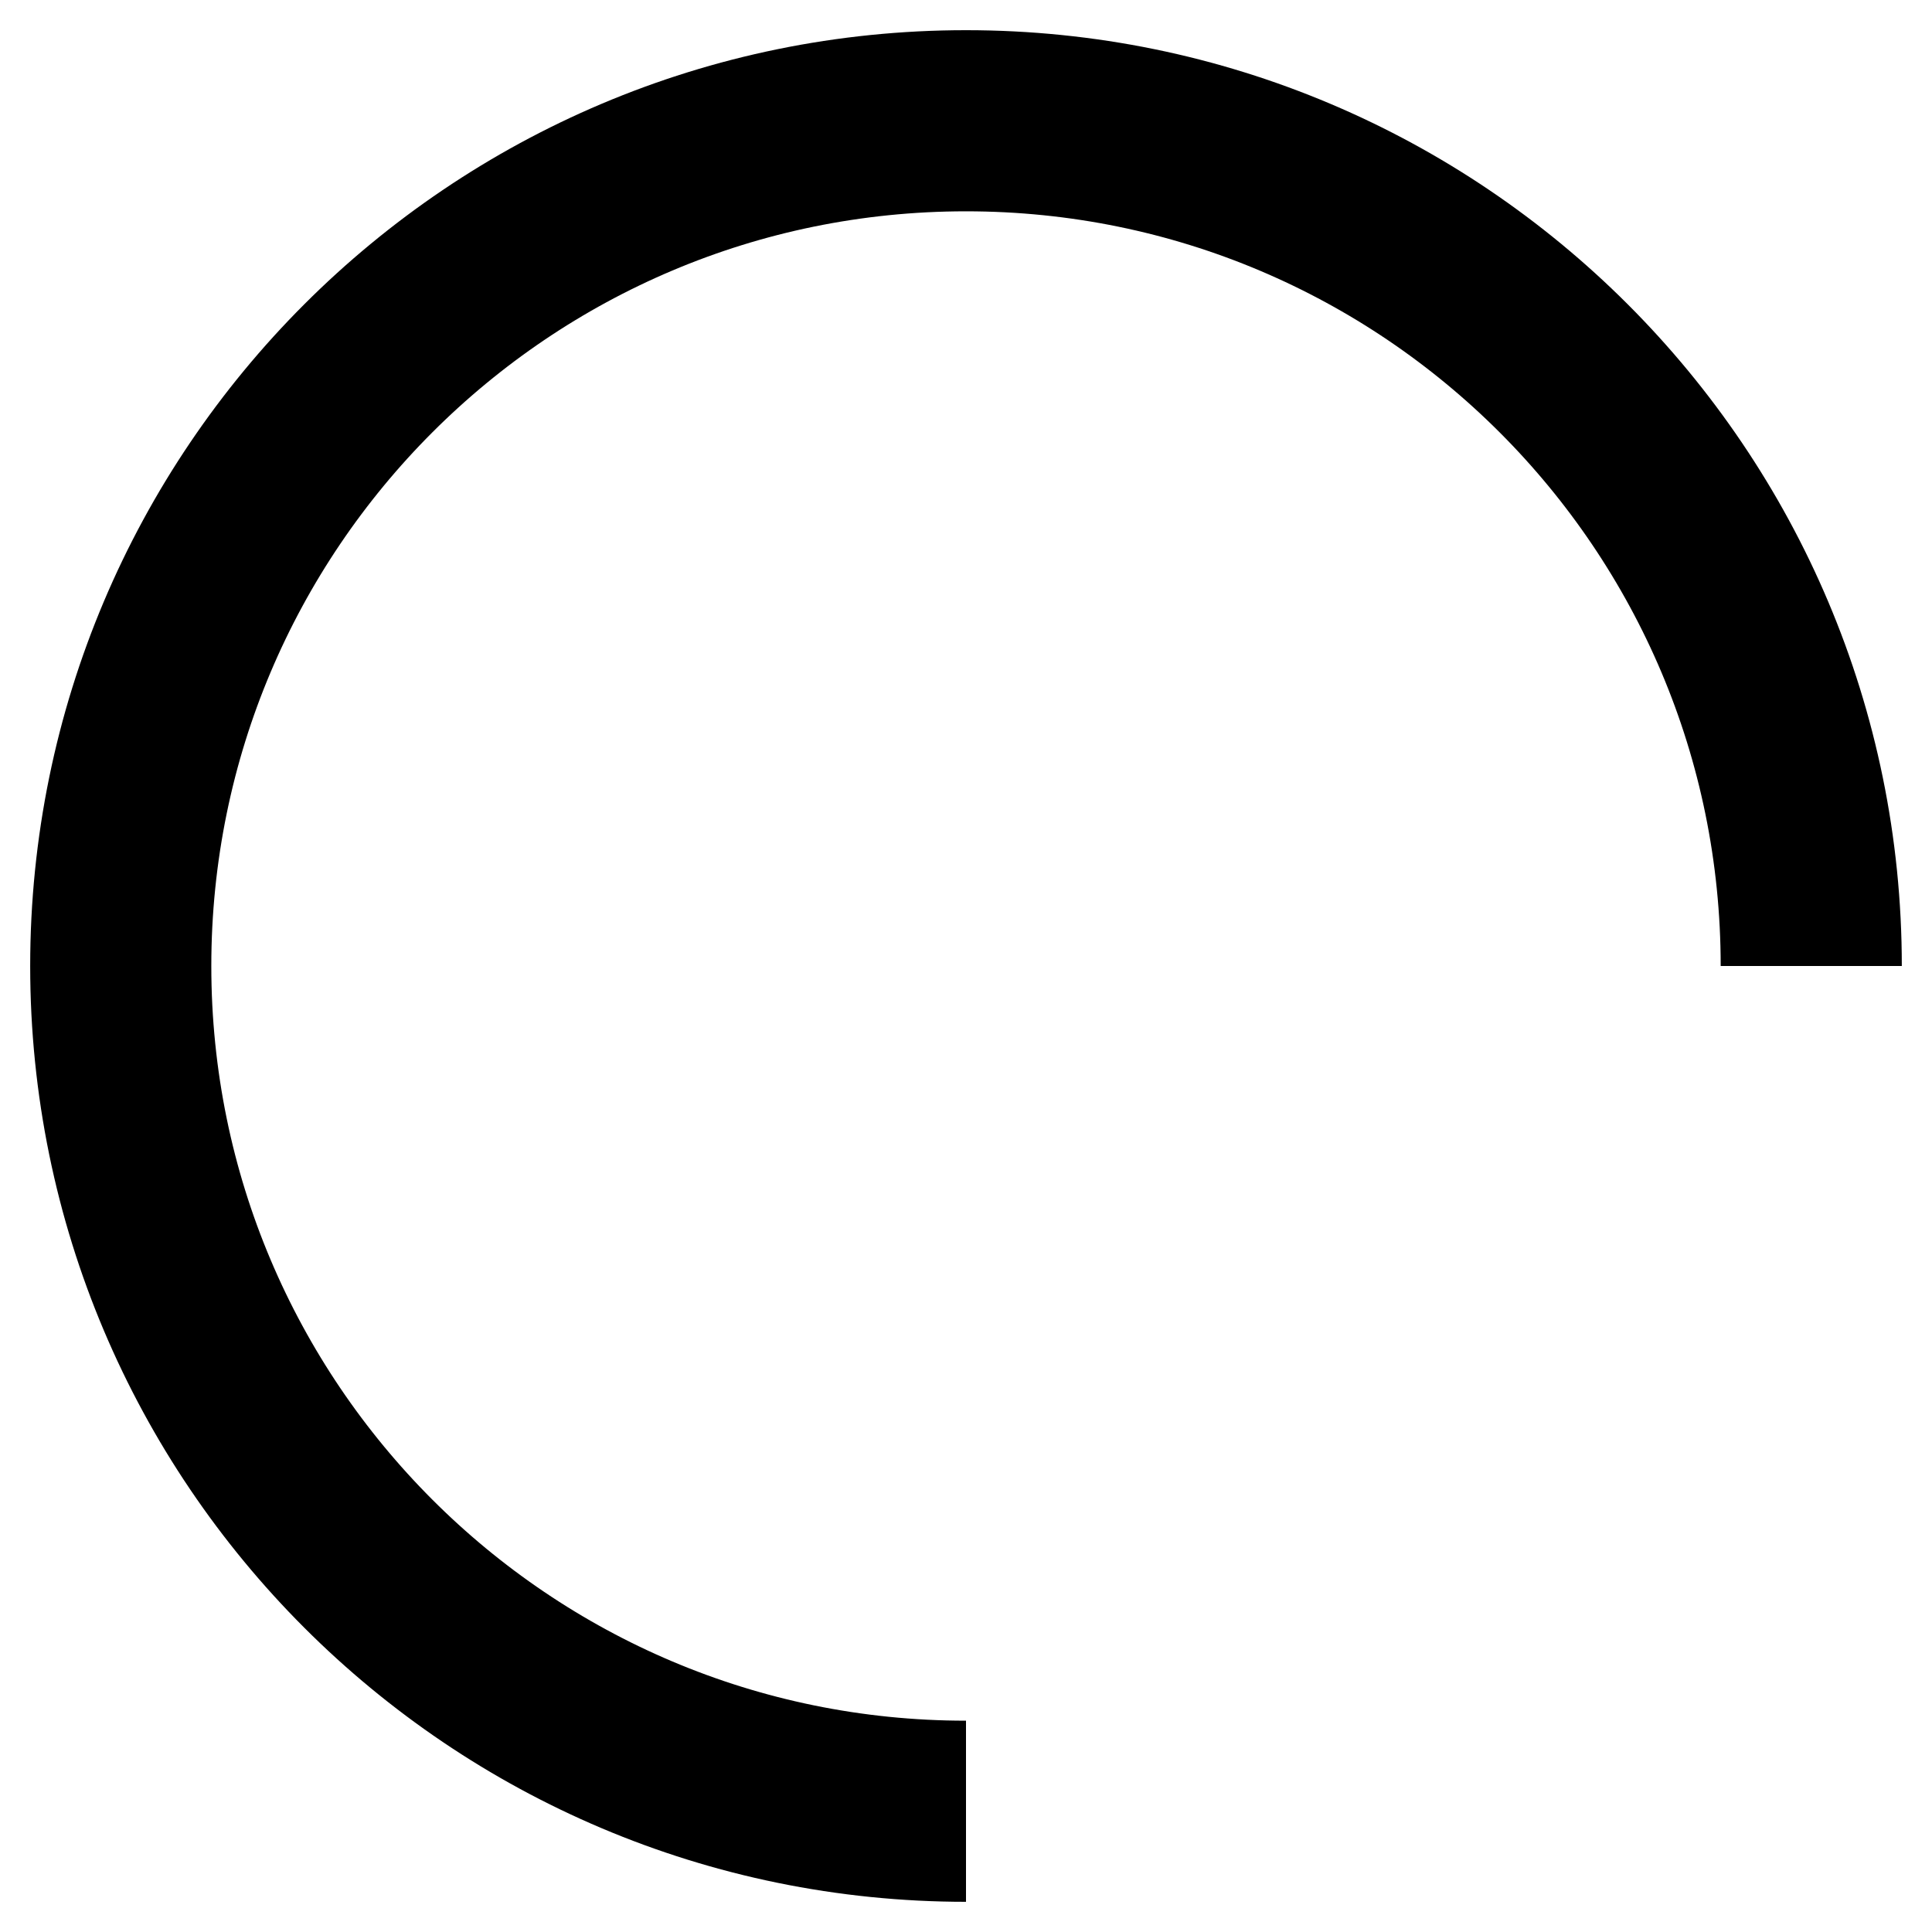
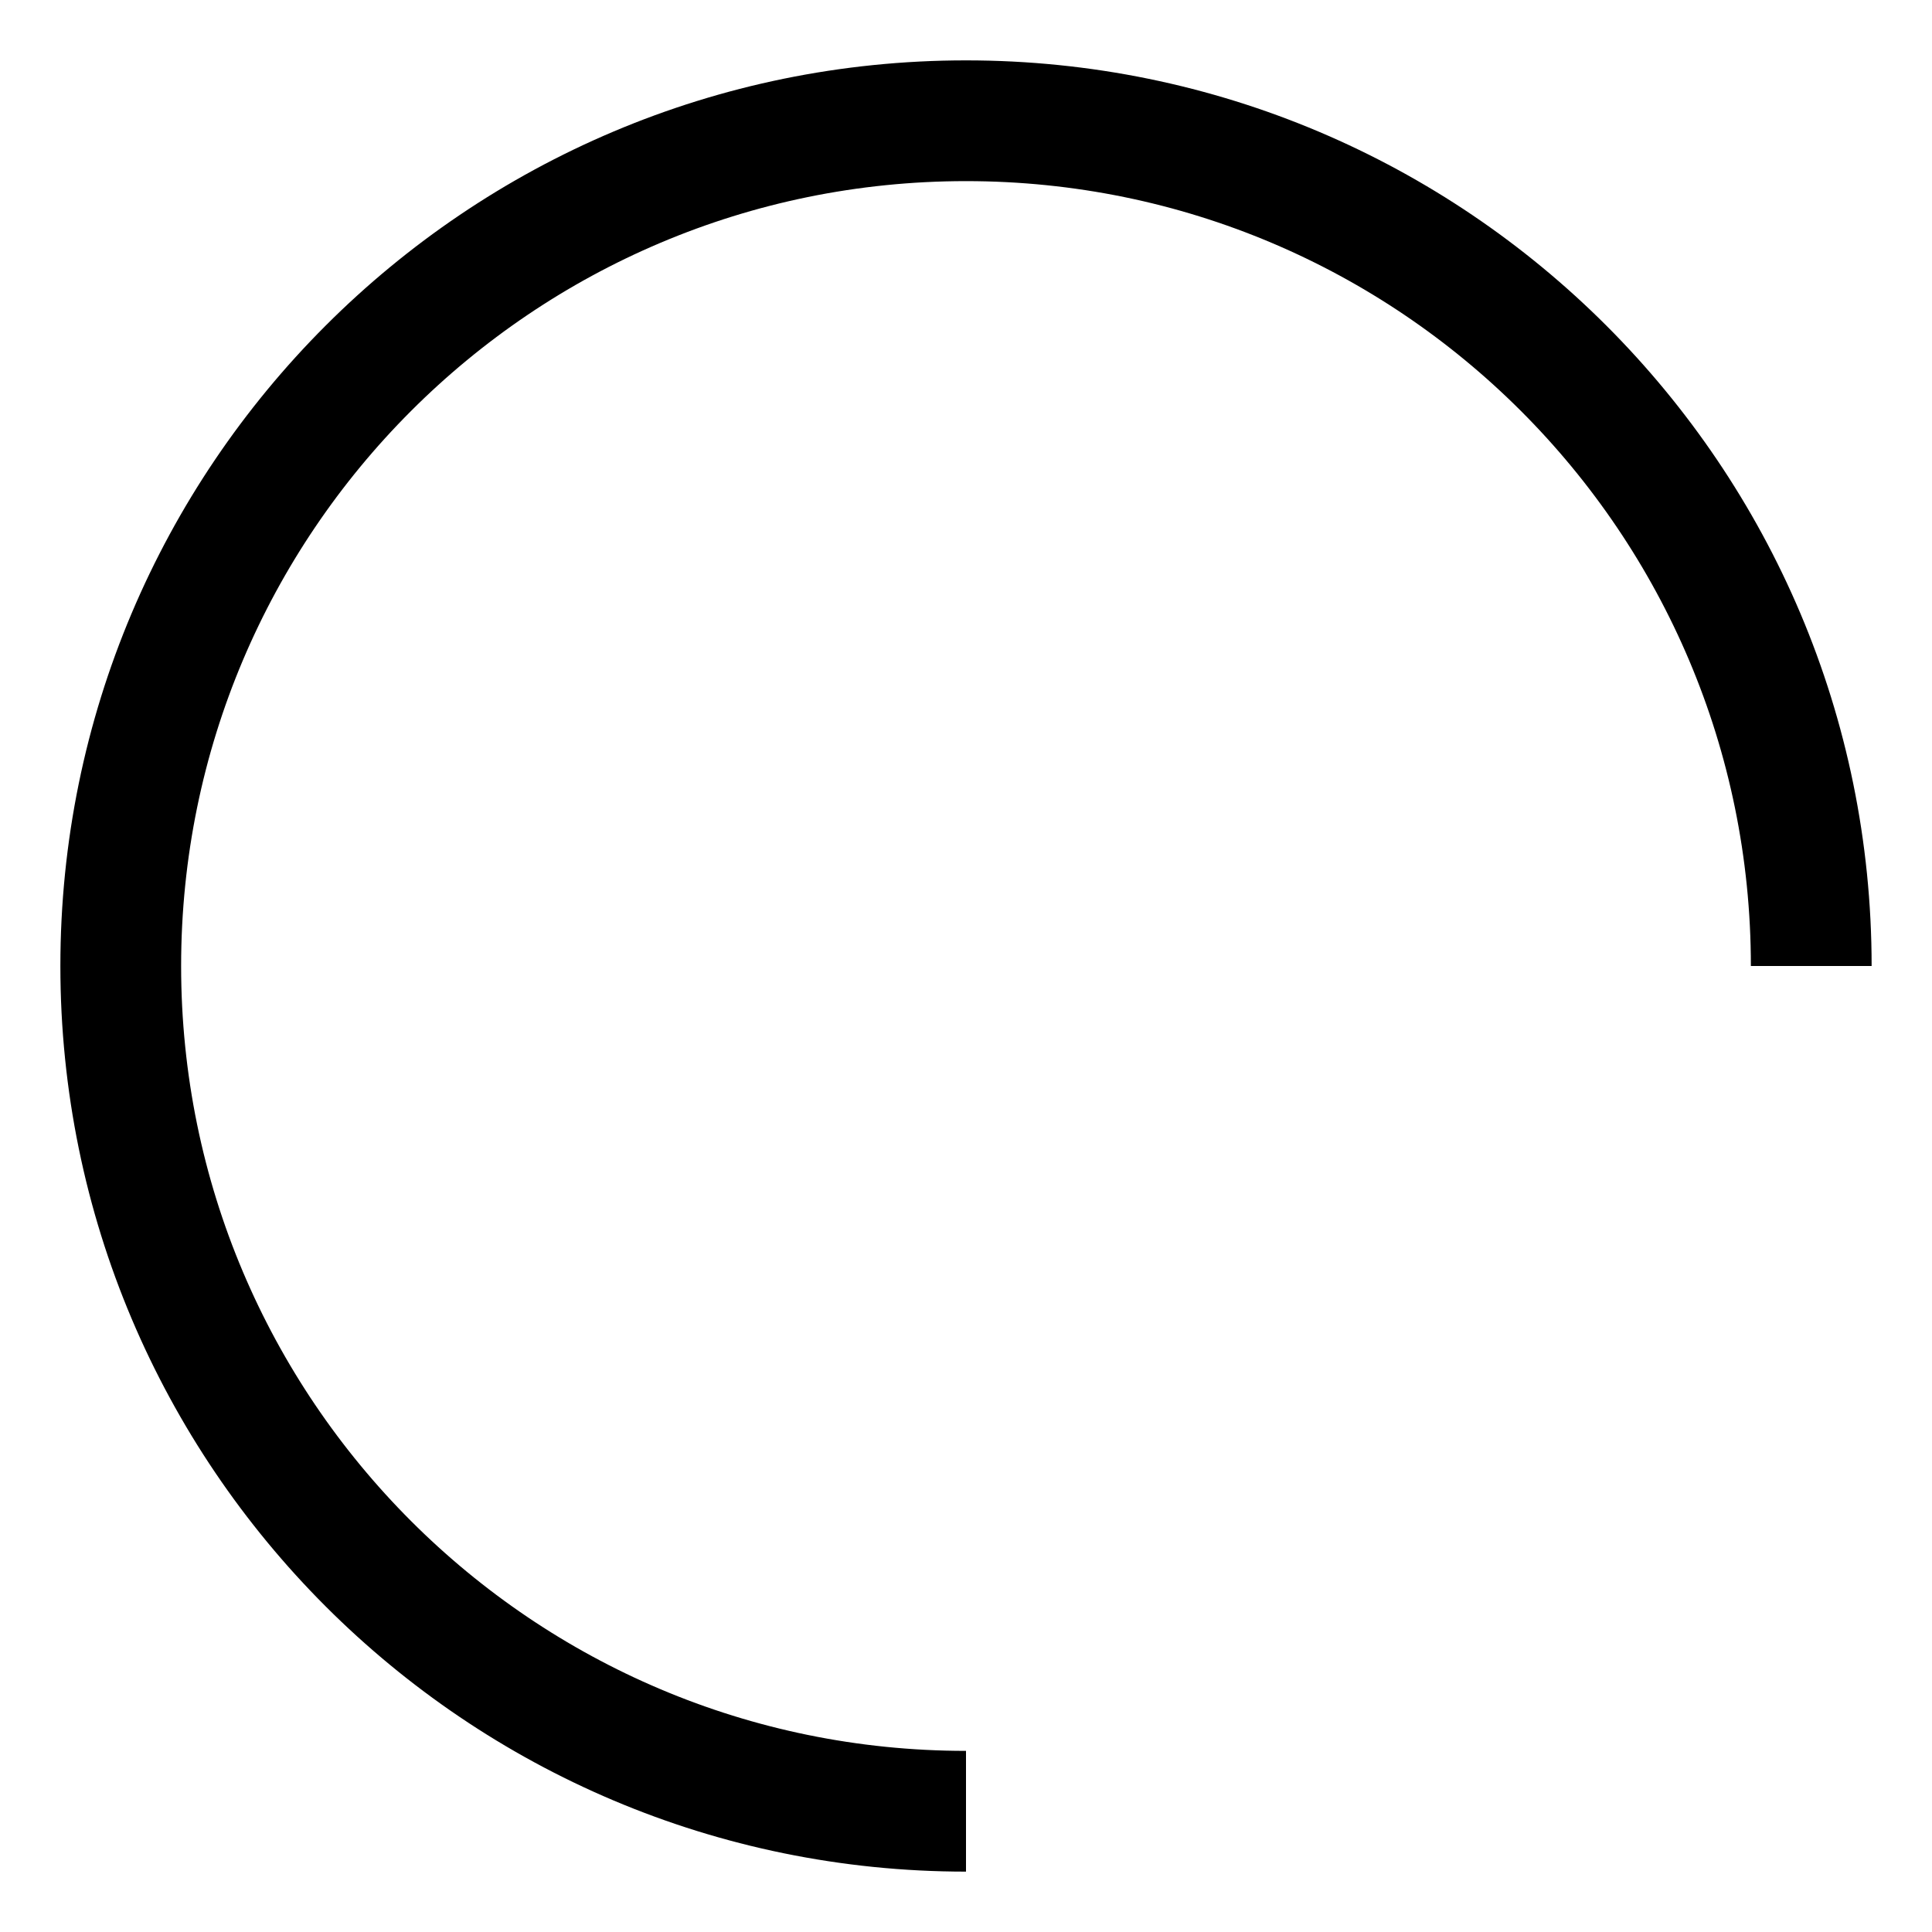
<svg xmlns="http://www.w3.org/2000/svg" xmlns:xlink="http://www.w3.org/1999/xlink">
  <symbol id="spin" viewBox="0 0 16 16">
-     <path stroke-width="1.5" stroke="currentColor" fill="none" d="M8,15c-3.866,0-7-3.134-7-7s3.134-7,7-7s7,3.134,7,7" />
+     <path stroke-width="1" stroke="currentColor" fill="none" d="M8,15c-3.866,0-7-3.134-7-7s3.134-7,7-7s7,3.134,7,7" />
  </symbol>
  <use xlink:href="#spin" viewBox="0 0 16 16" />
</svg>
